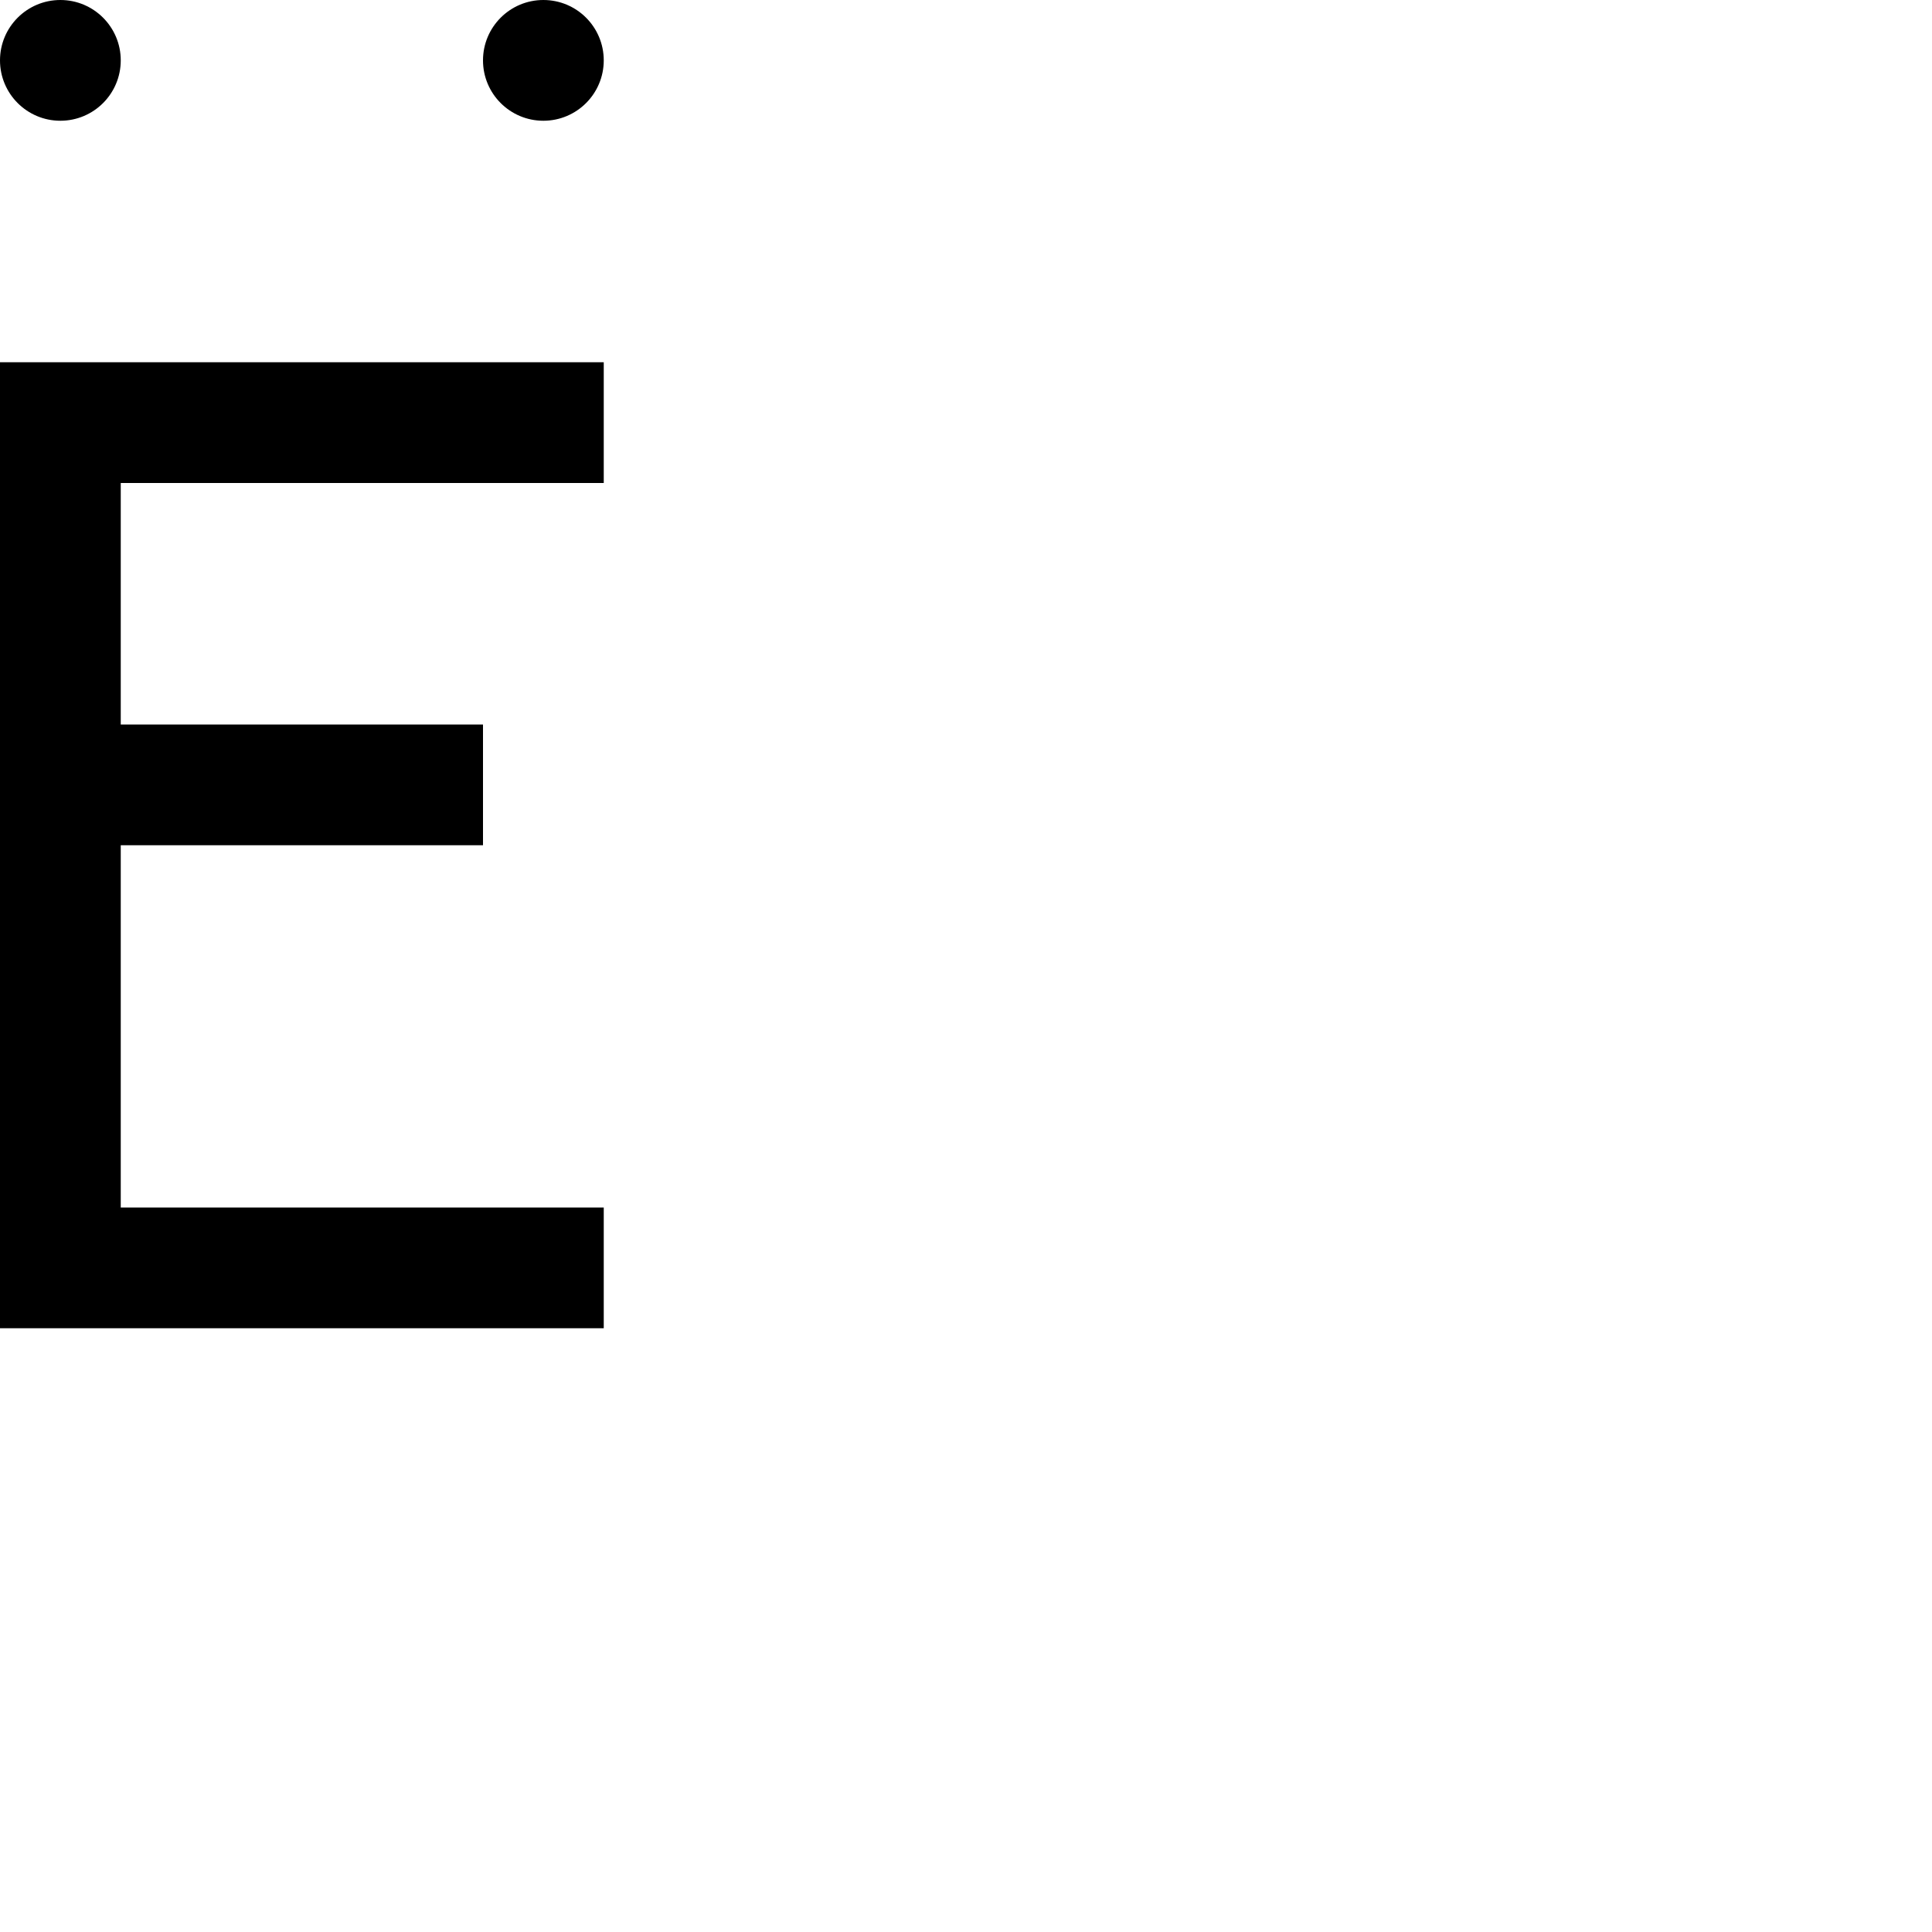
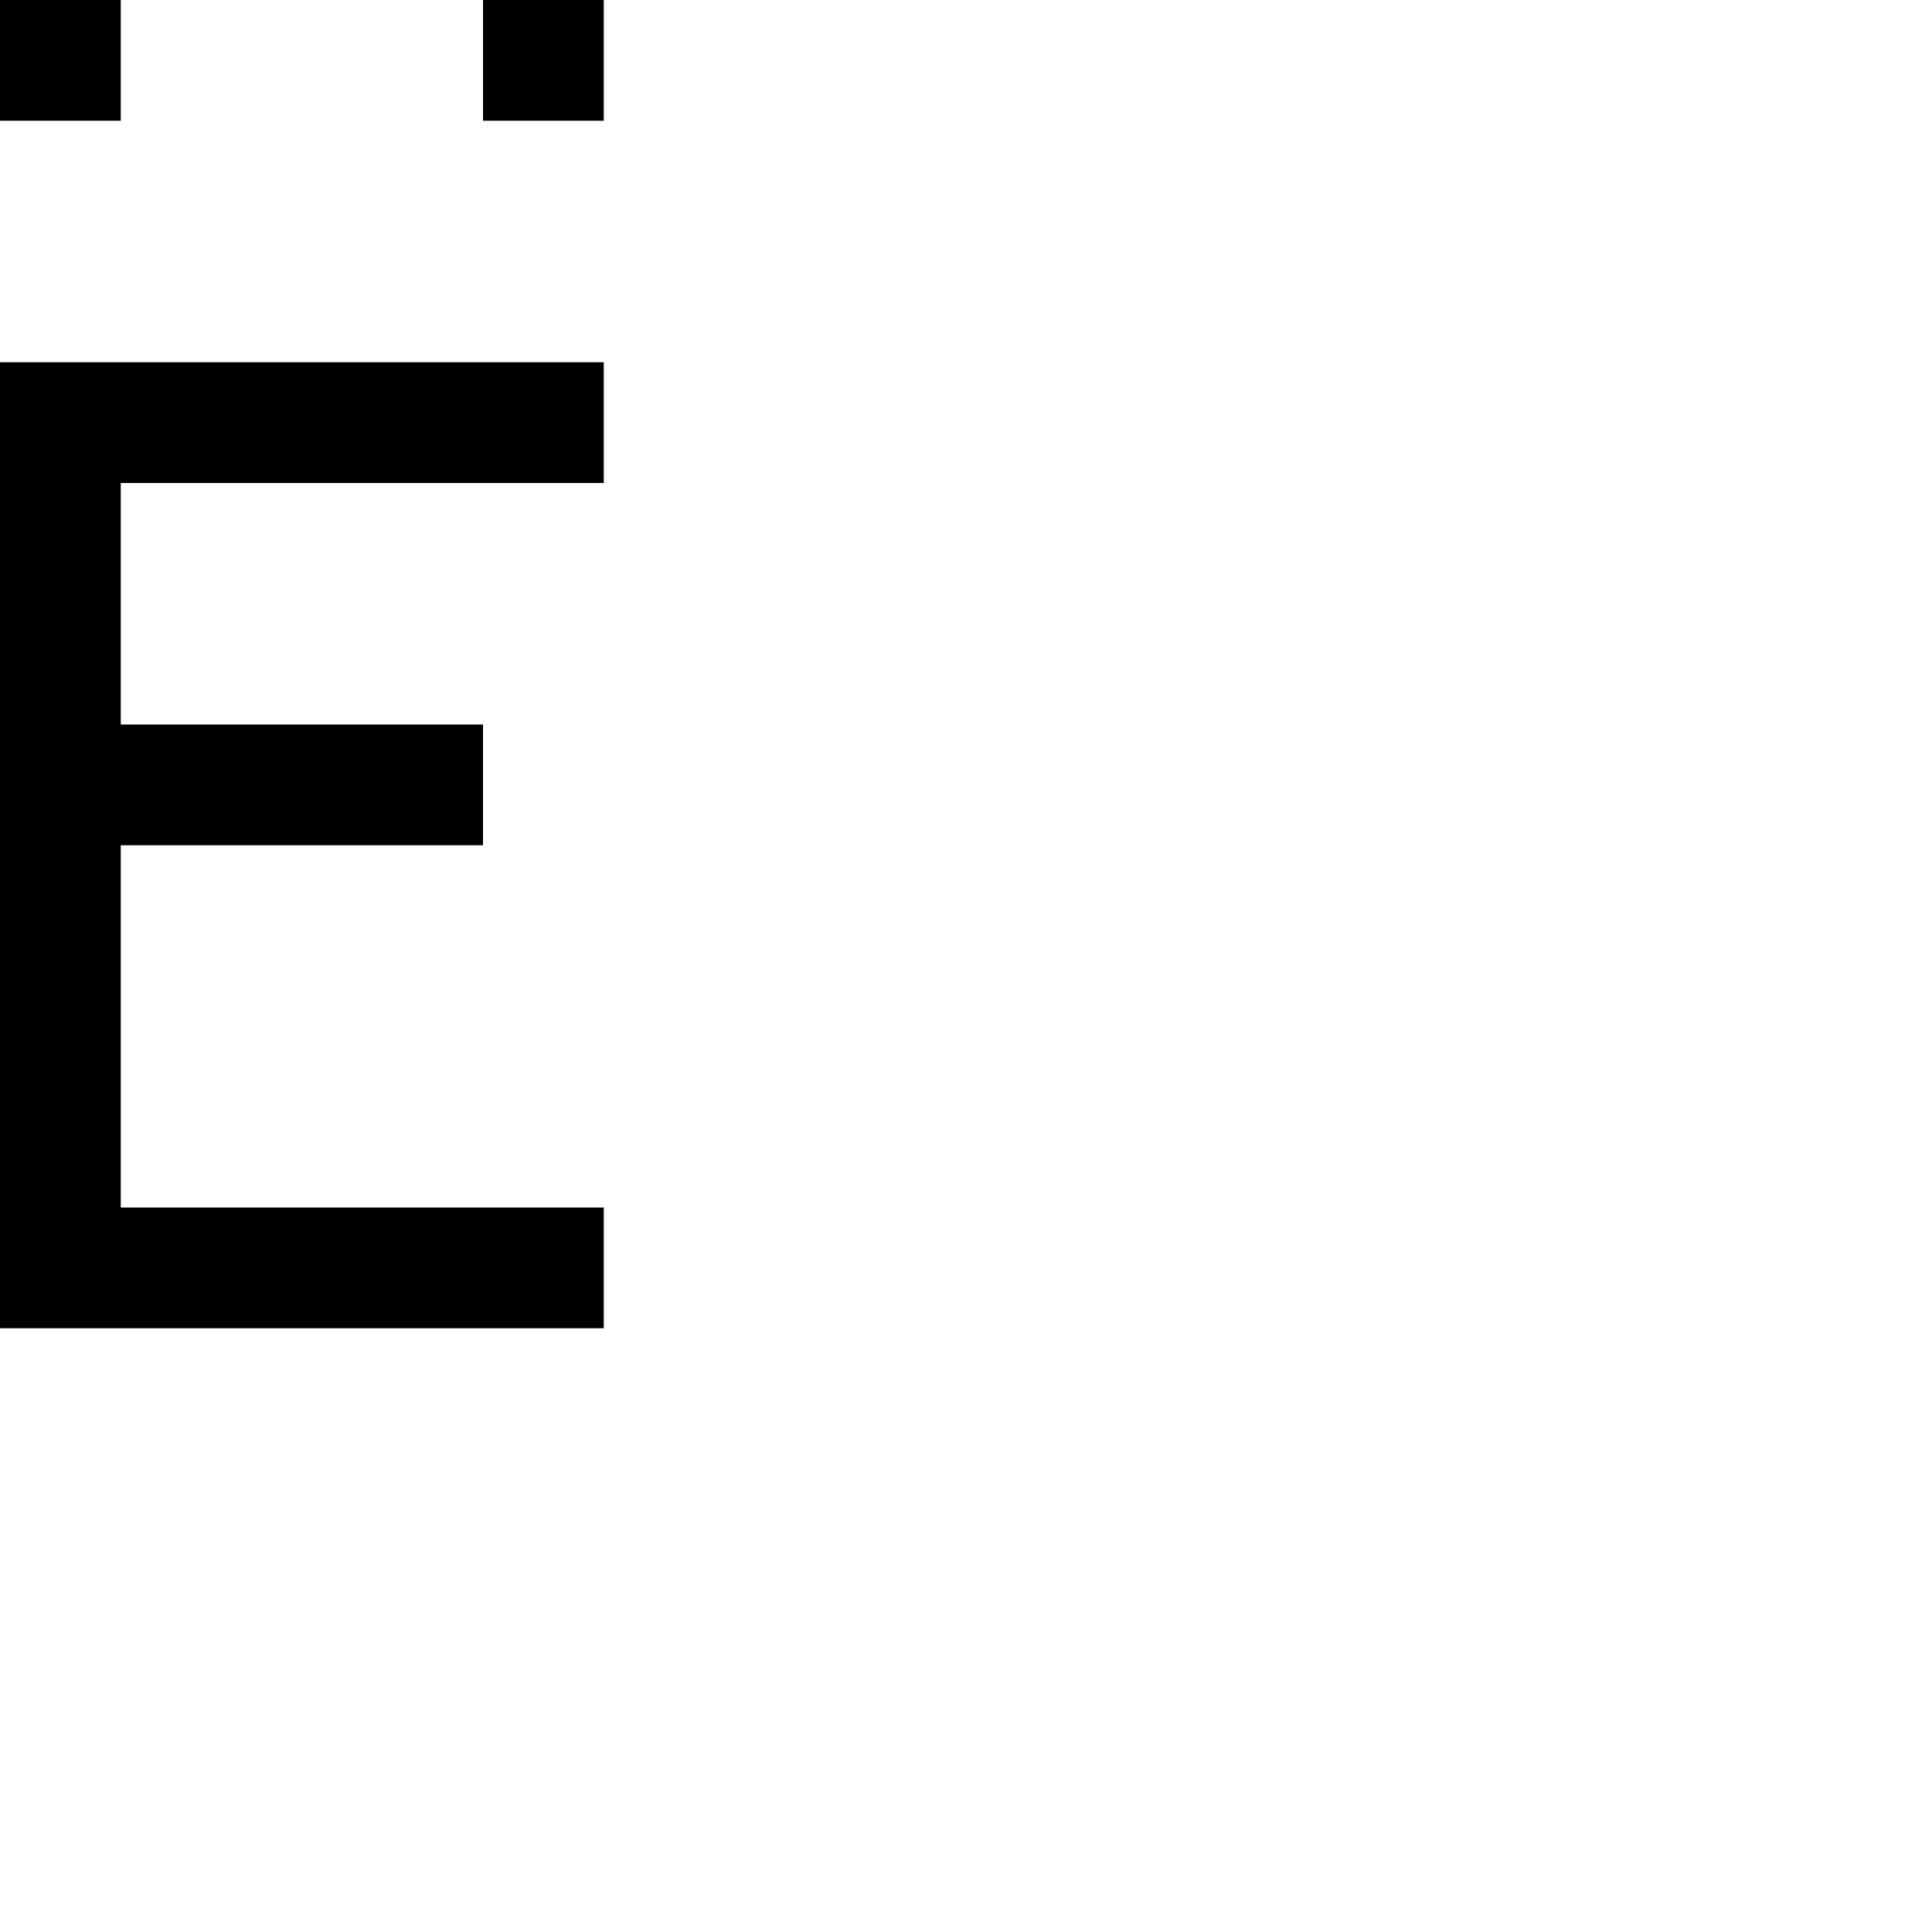
<svg xmlns="http://www.w3.org/2000/svg" viewBox="0 0 16 16" width="160" height="160">
  <path d="M0.500 7.000 C0.500 6.000 0.500 4.000 0.500 3.000  M0.000 3.500 C1.333 3.500 3.667 3.500 5.000 3.500  M0.500 6.000 C0.500 7.333 0.500 9.667 0.500 11.000  M0.000 10.500 C1.333 10.500 3.667 10.500 5.000 10.500  M0.000 6.500 C1.000 6.500 3.000 6.500 4.000 6.500 " fill="none" stroke="#000" stroke-width="1.0" stroke-linecap="butt" stroke-linejoin="miter" stroke-miterlimit="4" />
-   <circle cx="4.5" cy="0.5" r="0.5" fill="#000" />
-   <circle cx="0.5" cy="0.5" r="0.5" fill="#000" />
+   <rect x="4.0" y="0.0" width="1.0" height="1.0" rx="0" fill="#000" />
+   <rect x="0.0" y="0.0" width="1.0" height="1.0" rx="0" fill="#000" />
</svg>
